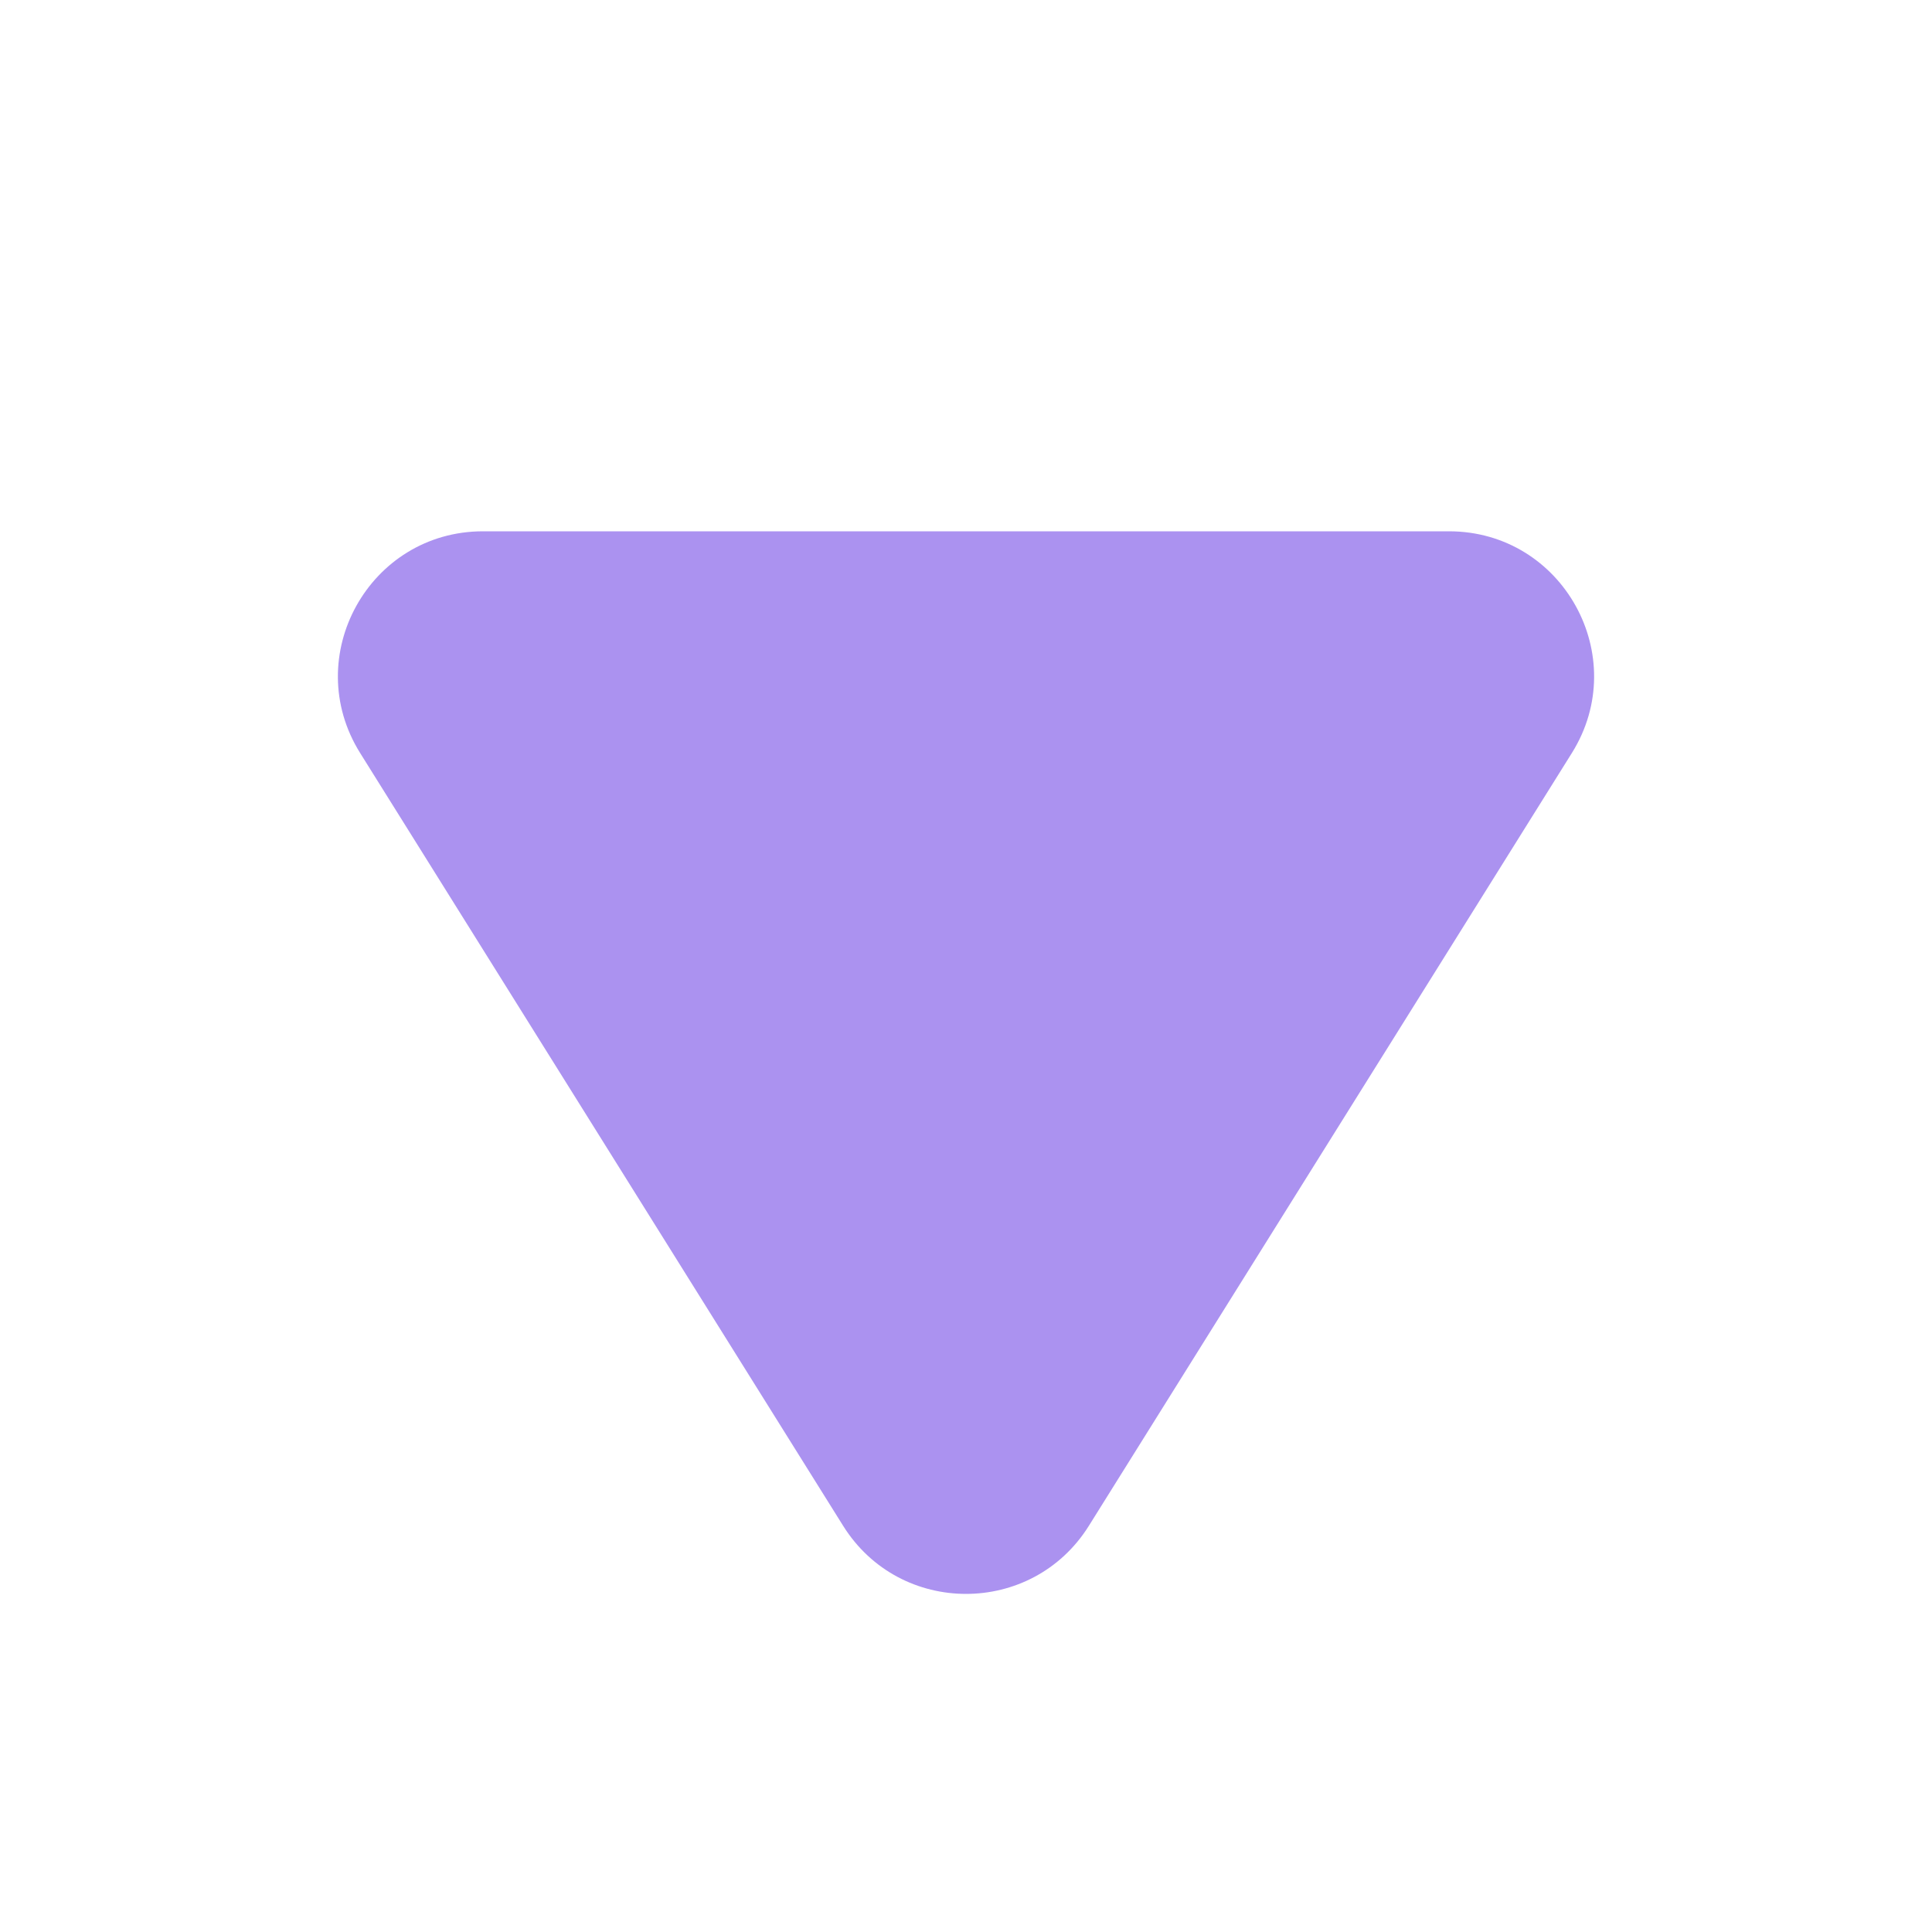
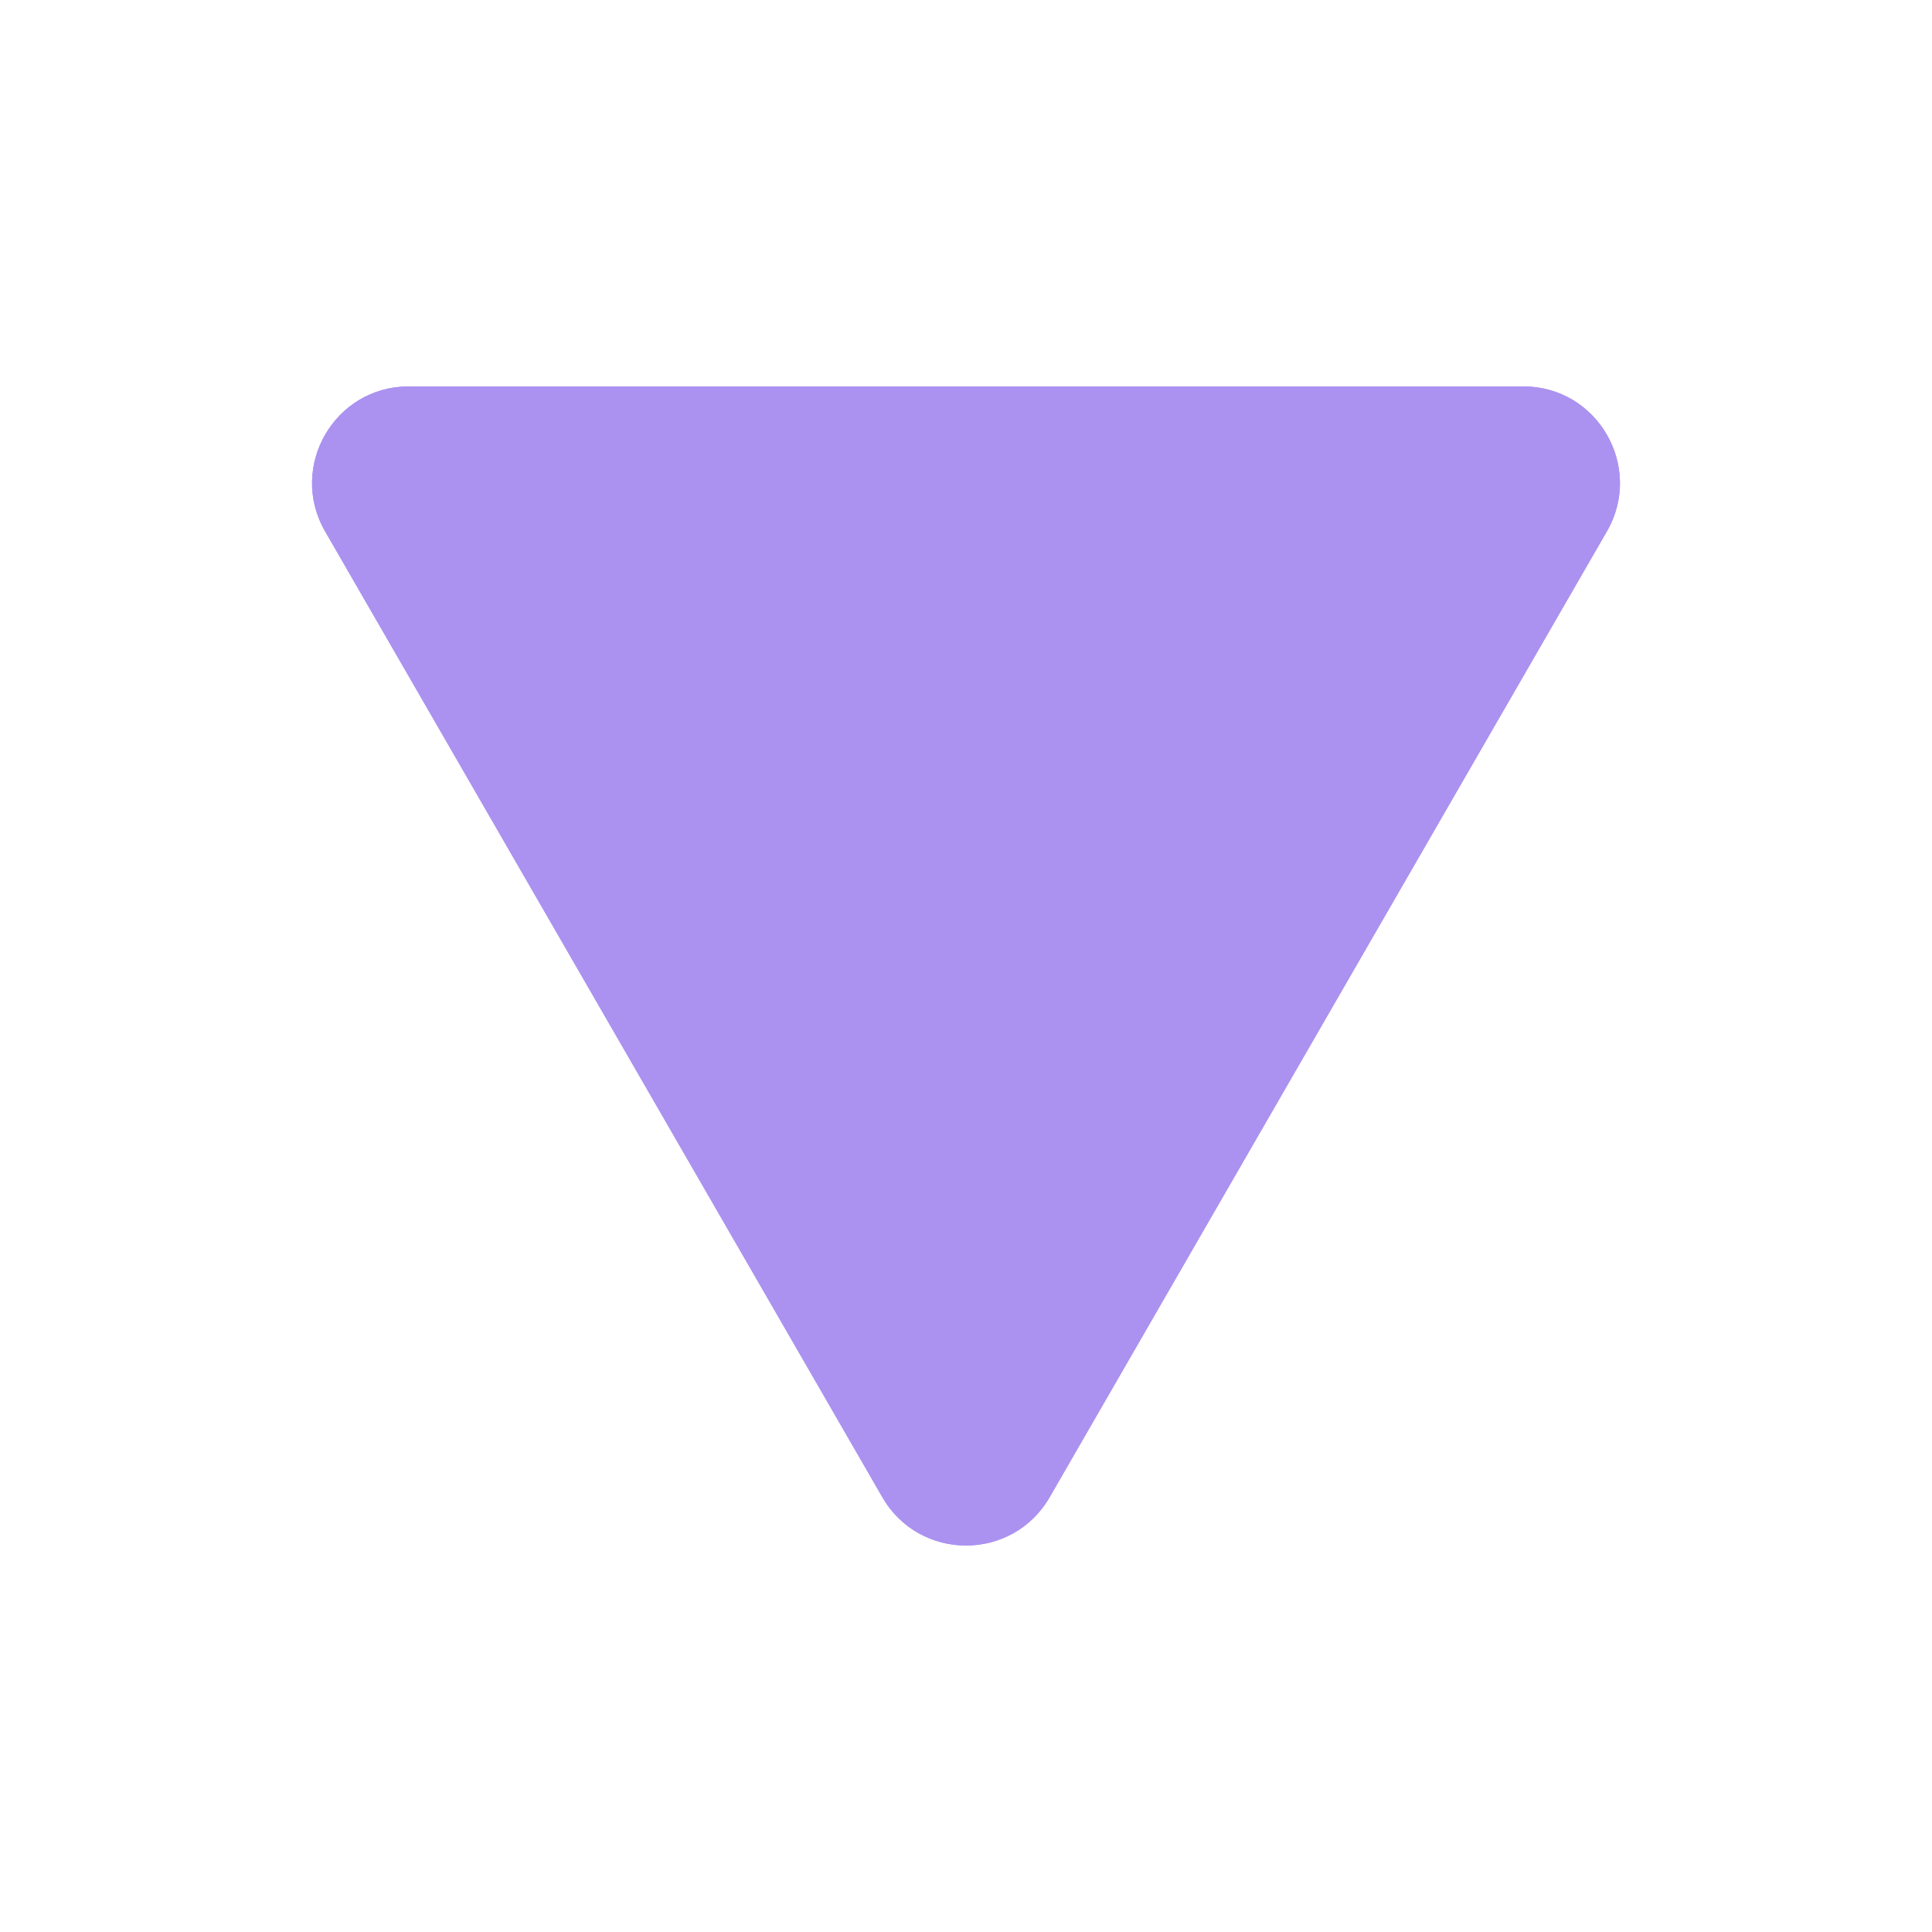
<svg xmlns="http://www.w3.org/2000/svg" width="20" height="20" viewBox="0 0 20 20" fill="none">
-   <path d="M8.728 15.795L3.728 7.795C3.104 6.796 3.822 5.5 5 5.5L15 5.5C16.178 5.5 16.896 6.796 16.272 7.795L11.272 15.795C10.684 16.735 9.316 16.735 8.728 15.795Z" fill="#AB92F0" />
+   <path fill-rule="evenodd" clip-rule="evenodd" d="M10.866 15.499C10.481 16.166 9.519 16.166 9.134 15.499L3.365 5.5C2.981 4.833 3.462 4 4.231 4H15.769C16.538 4 17.019 4.833 16.635 5.5L10.866 15.499Z" fill="#AB92F0" />
+   <path fill-rule="evenodd" clip-rule="evenodd" d="M3.365 5.5C2.981 4.833 3.462 4 4.231 4H15.769C16.538 4 17.019 4.833 16.635 5.5L10.866 15.499C10.481 16.166 9.519 16.166 9.134 15.499L3.365 5.5ZM10 10.997L12.306 7H7.694L10 10.997Z" fill="#AB92F0" />
</svg>
